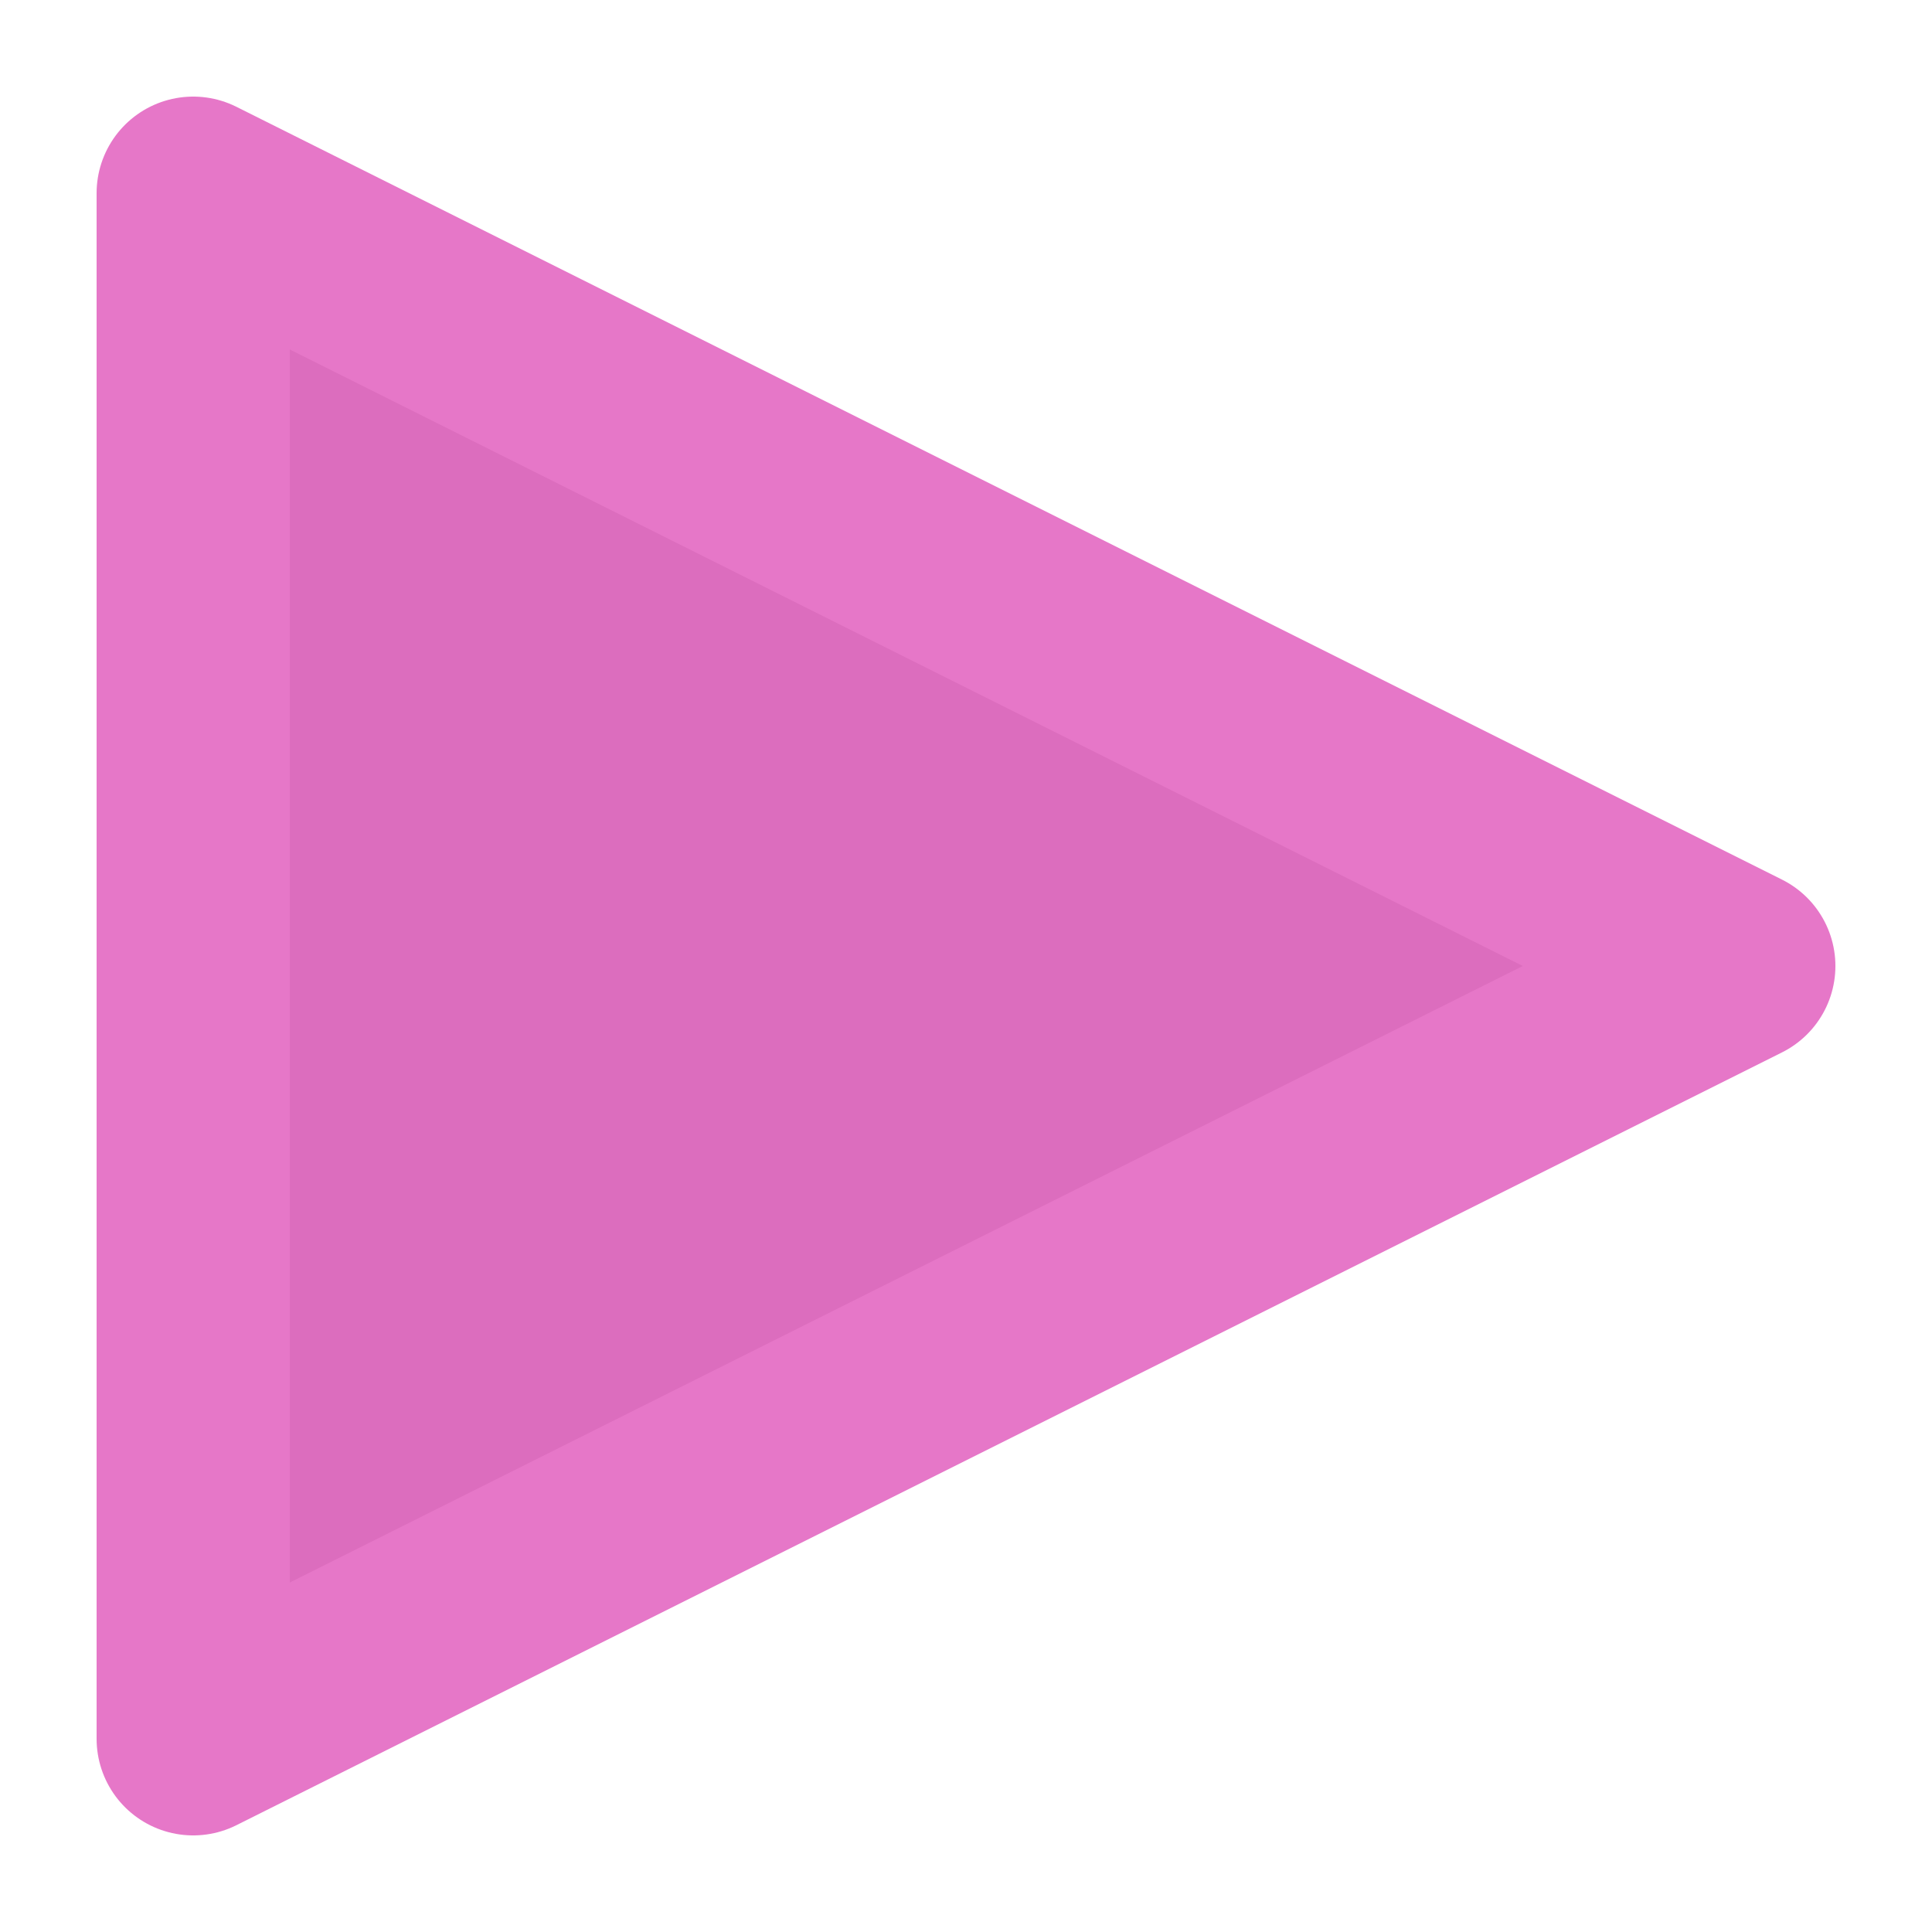
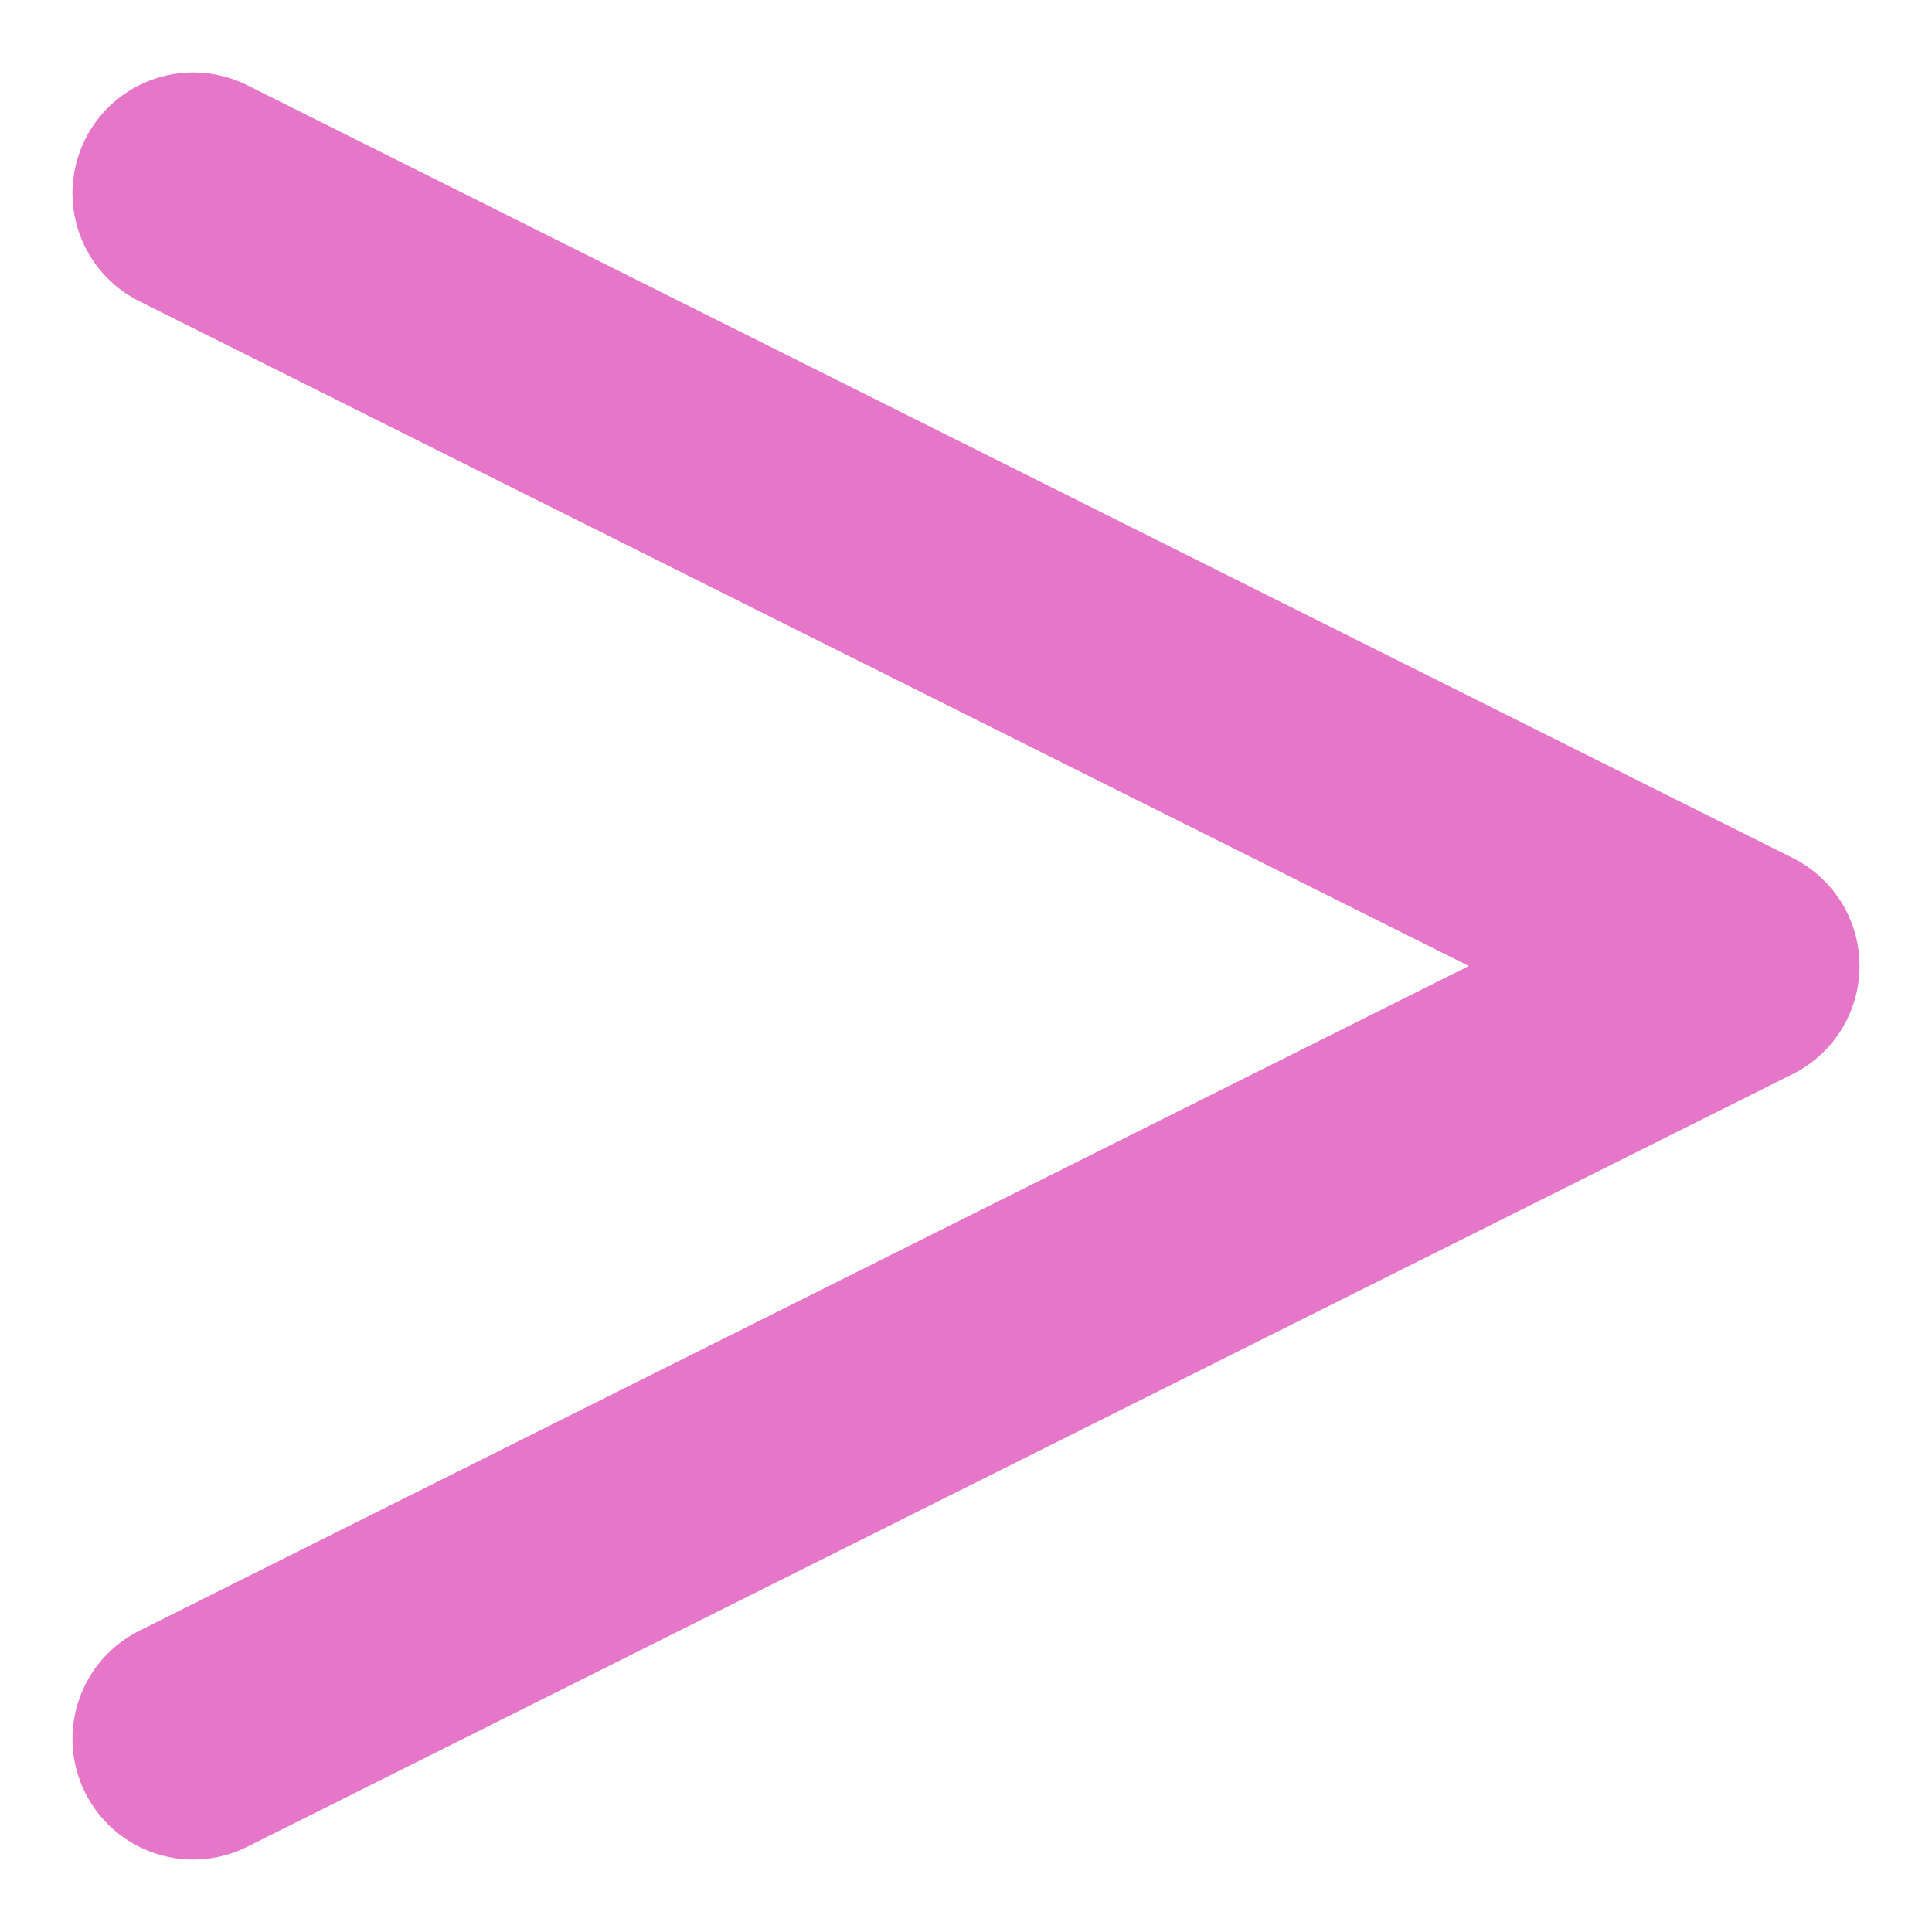
<svg xmlns="http://www.w3.org/2000/svg" version="1.1" width="20" height="20">
-   <g fill="rgb(220, 109, 190)" stroke="rgb(230, 119, 200)" stroke-linejoin="round" stroke-width="2">
-     <polygon points="18,10 2,2 2,18" />
+   <g fill="none" stroke="rgb(230, 119, 200)" stroke-linecap="round" stroke-linejoin="round" stroke-width="2.5">
+     <path d="M2,2 L18,10 L2,18" />
  </g>
</svg>
